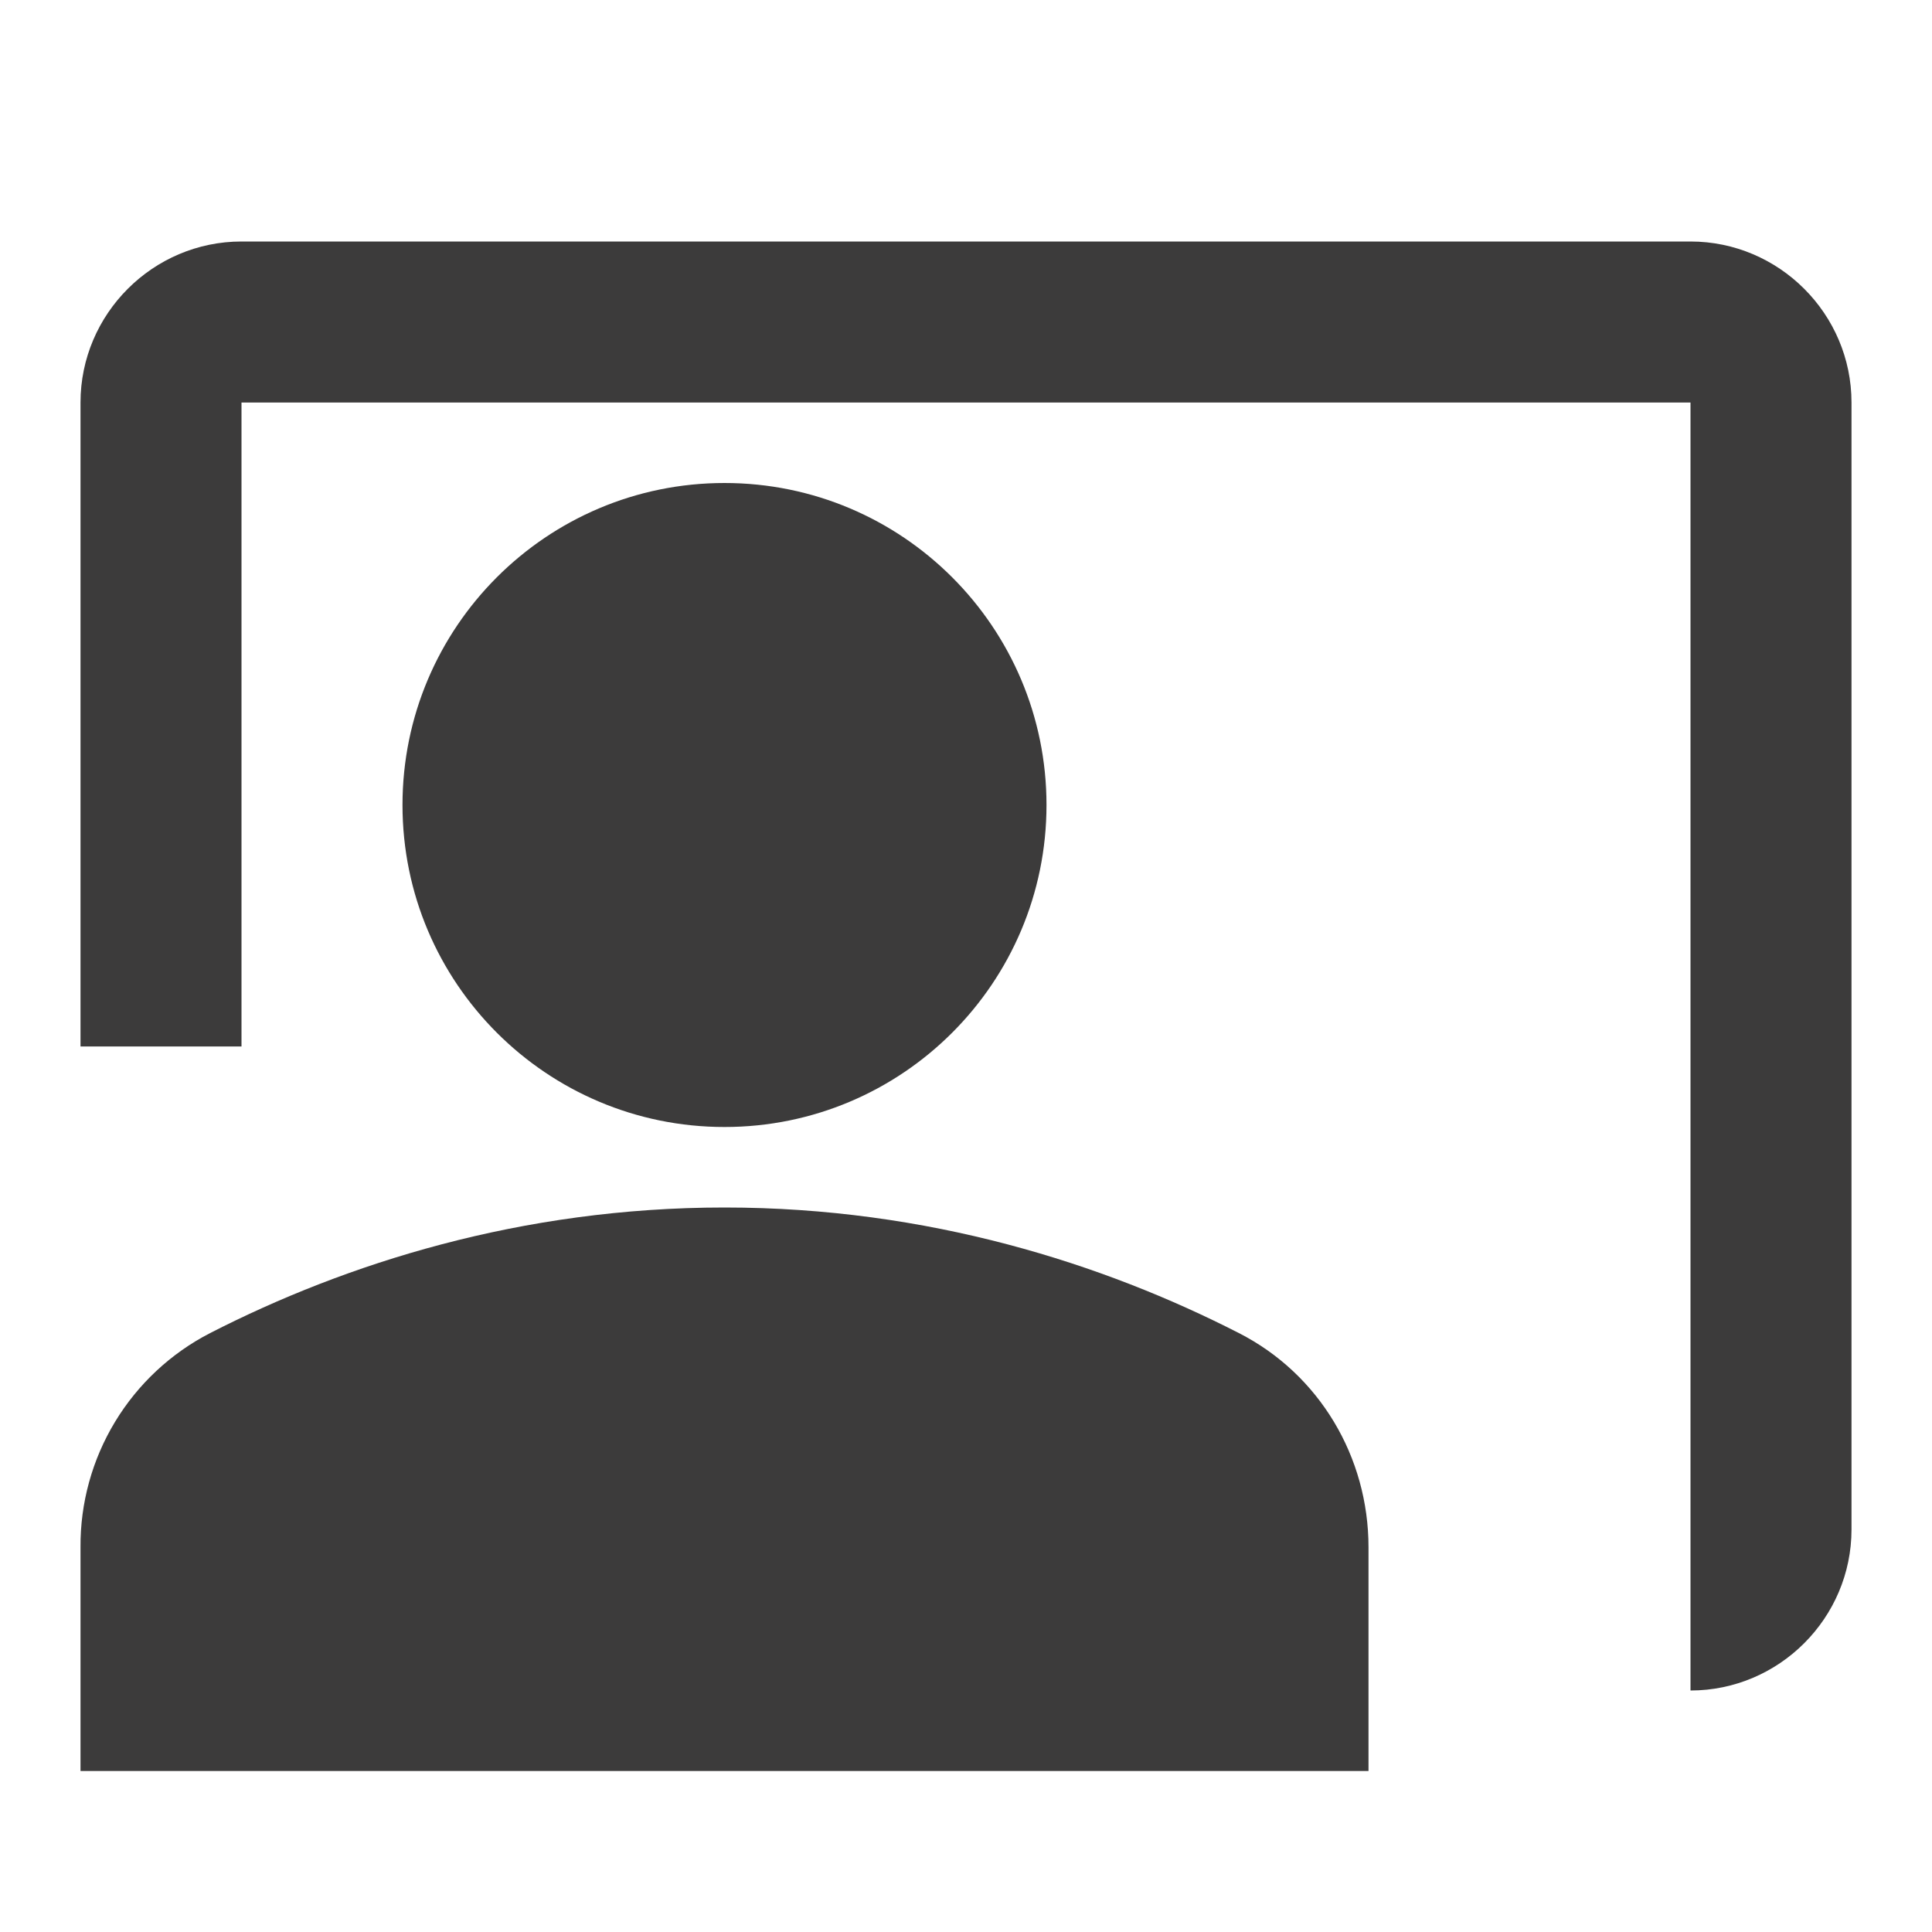
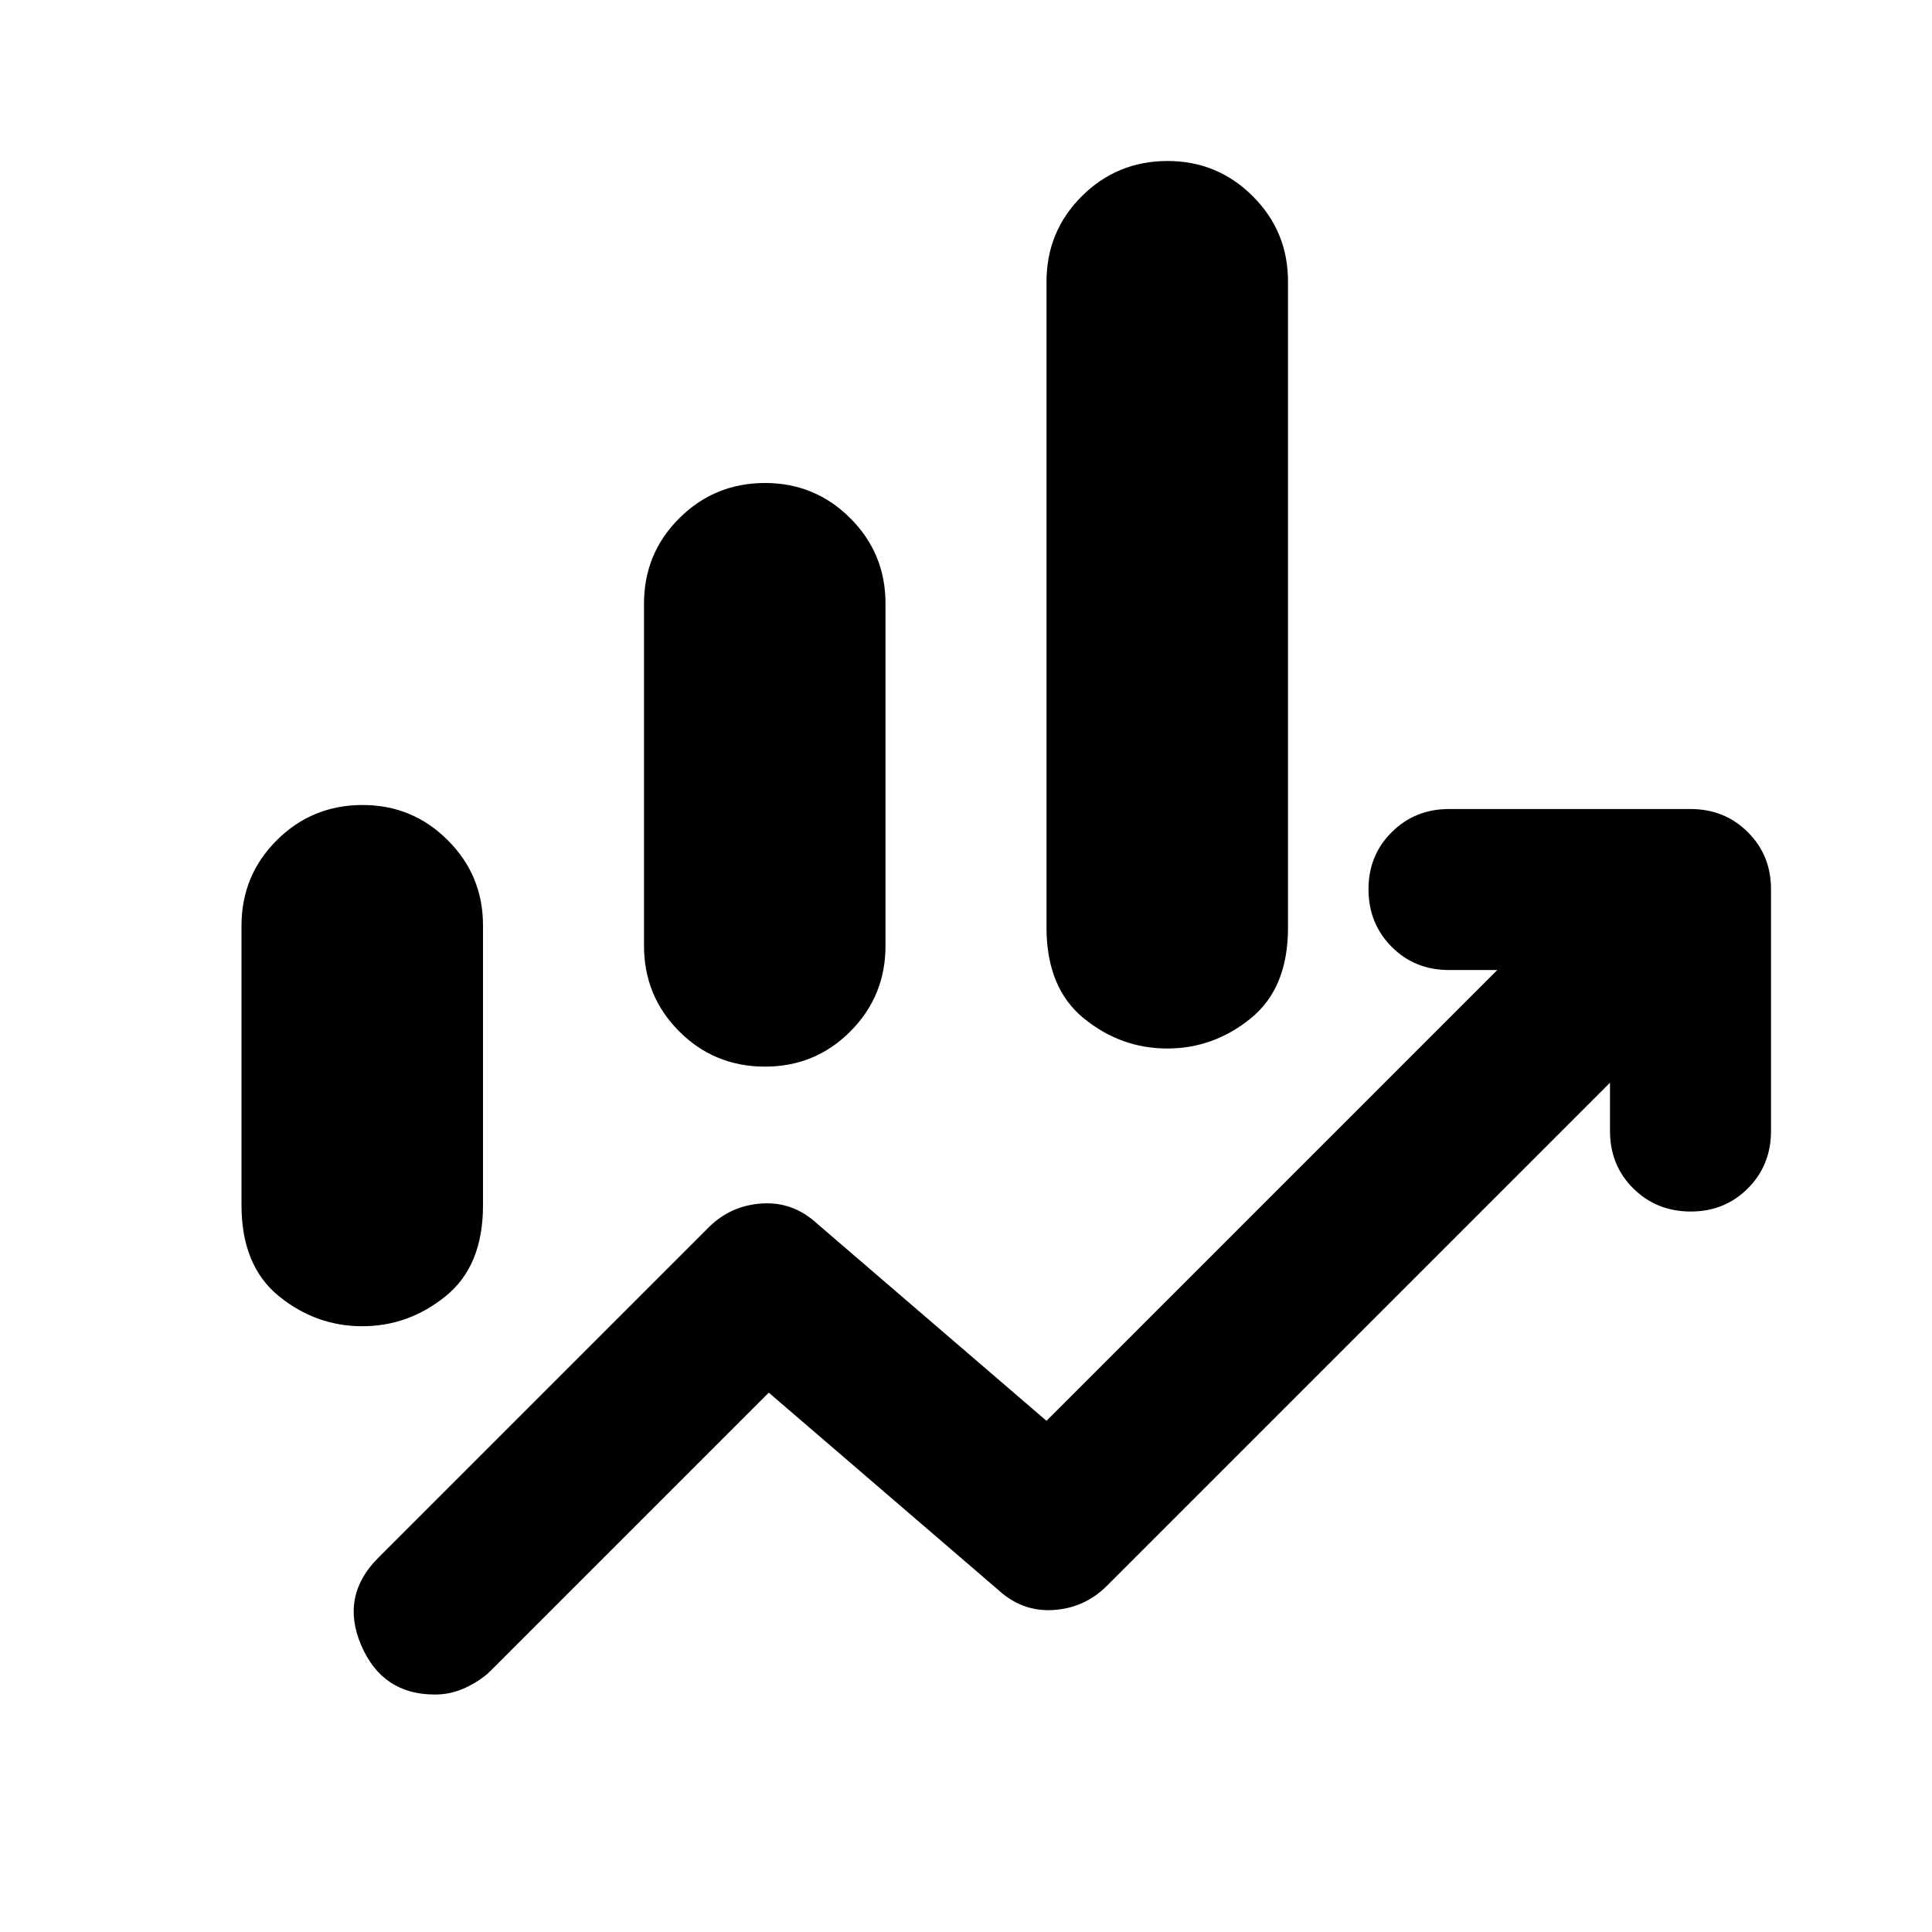
- <svg xmlns="http://www.w3.org/2000/svg" width="17" height="17" viewBox="0 0 200 200" fill="none">
-   <path d="M175 25H25C15.834 25 8.334 32.5 8.334 41.667V108.333H25V41.667H175V175C184.167 175 191.667 167.5 191.667 158.333V41.667C191.667 32.5 184.167 25 175 25Z" fill="#3C3B3B" />
-   <path d="M75 116.667C93.409 116.667 108.333 101.743 108.333 83.333C108.333 64.924 93.409 50 75 50C56.59 50 41.666 64.924 41.666 83.333C41.666 101.743 56.59 116.667 75 116.667Z" fill="#3C3B3B" />
-   <path d="M128.25 138C114.25 130.833 96.084 125 75 125C53.917 125 35.75 130.833 21.75 138C17.684 140.094 14.278 143.274 11.909 147.187C9.541 151.1 8.303 155.593 8.334 160.167V183.333H141.667V160.167C141.667 150.833 136.584 142.25 128.25 138Z" fill="#3C3B3B" />
+ <svg xmlns="http://www.w3.org/2000/svg" width="17" height="17" viewBox="0 0 24 24" fill="none">
+   <path d="M8 11.75V7.5C8 7.083 8.146 6.729 8.438 6.438C8.73 6.147 9.084 6.001 9.5 6C9.916 5.999 10.27 6.145 10.563 6.438C10.856 6.731 11.001 7.085 11 7.5V11.75C11 12.167 10.854 12.521 10.563 12.813C10.272 13.105 9.917 13.251 9.5 13.25C9.083 13.249 8.729 13.104 8.438 12.813C8.147 12.522 8.001 12.168 8 11.75ZM13 11.525V3.5C13 3.083 13.146 2.729 13.438 2.438C13.73 2.147 14.084 2.001 14.5 2C14.916 1.999 15.27 2.145 15.563 2.438C15.856 2.731 16.001 3.085 16 3.5V11.525C16 12.025 15.846 12.4 15.538 12.65C15.23 12.9 14.884 13.025 14.5 13.025C14.116 13.025 13.77 12.9 13.463 12.65C13.156 12.4 13.001 12.025 13 11.525ZM3 14.975V11.5C3 11.083 3.146 10.729 3.438 10.438C3.73 10.147 4.084 10.001 4.5 10C4.916 9.999 5.27 10.145 5.563 10.438C5.856 10.731 6.001 11.085 6 11.5V14.975C6 15.475 5.846 15.85 5.538 16.1C5.23 16.35 4.884 16.475 4.5 16.475C4.116 16.475 3.77 16.35 3.463 16.1C3.156 15.85 3.001 15.475 3 14.975ZM5.4 21.05C4.967 21.05 4.662 20.846 4.487 20.438C4.312 20.03 4.383 19.667 4.7 19.35L8.8 15.25C8.983 15.067 9.204 14.967 9.463 14.95C9.722 14.933 9.951 15.017 10.15 15.2L13 17.65L18.6 12.05H18C17.717 12.05 17.479 11.954 17.288 11.762C17.097 11.57 17.001 11.333 17 11.05C16.999 10.767 17.095 10.53 17.288 10.338C17.481 10.146 17.718 10.05 18 10.05H21C21.283 10.05 21.521 10.146 21.713 10.338C21.905 10.53 22.001 10.767 22 11.05V14.05C22 14.333 21.904 14.571 21.712 14.763C21.52 14.955 21.283 15.051 21 15.05C20.717 15.049 20.48 14.953 20.288 14.762C20.096 14.571 20 14.333 20 14.05V13.45L13.75 19.7C13.567 19.883 13.346 19.983 13.087 20C12.828 20.017 12.599 19.933 12.4 19.75L9.55 17.3L6.1 20.75C6.017 20.833 5.913 20.904 5.788 20.963C5.663 21.022 5.534 21.051 5.4 21.05Z" fill="black" />
</svg>
